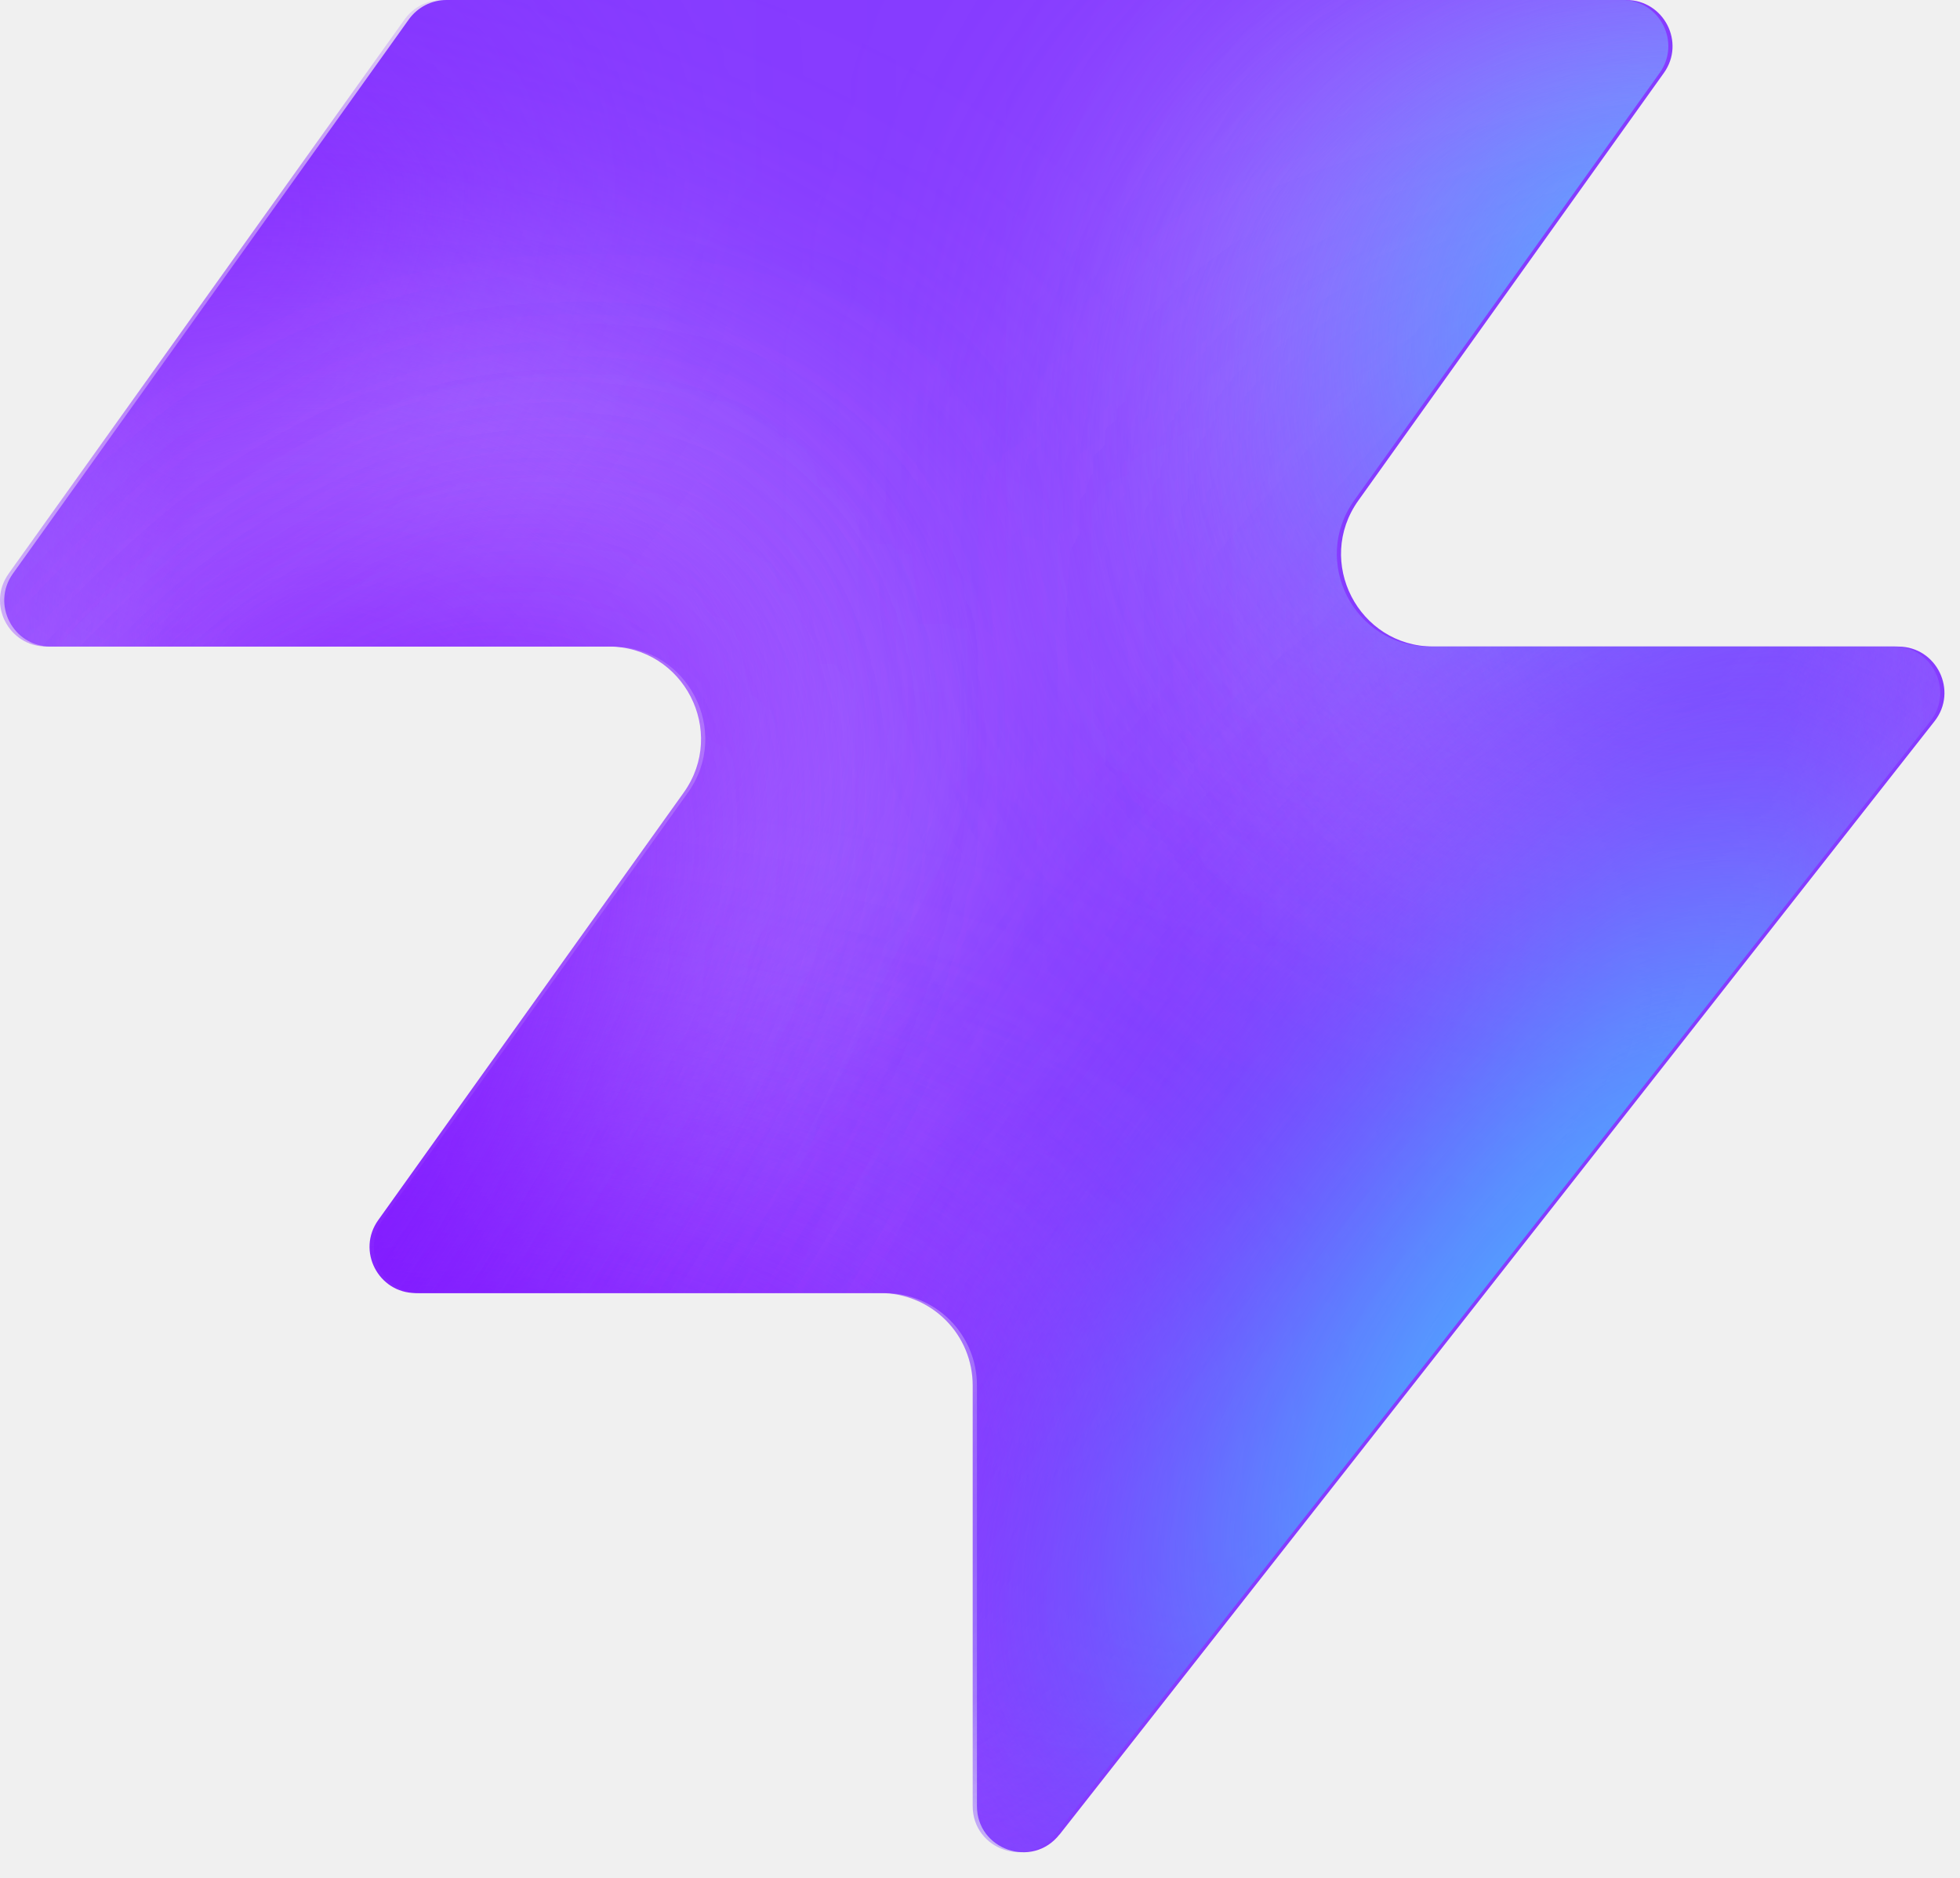
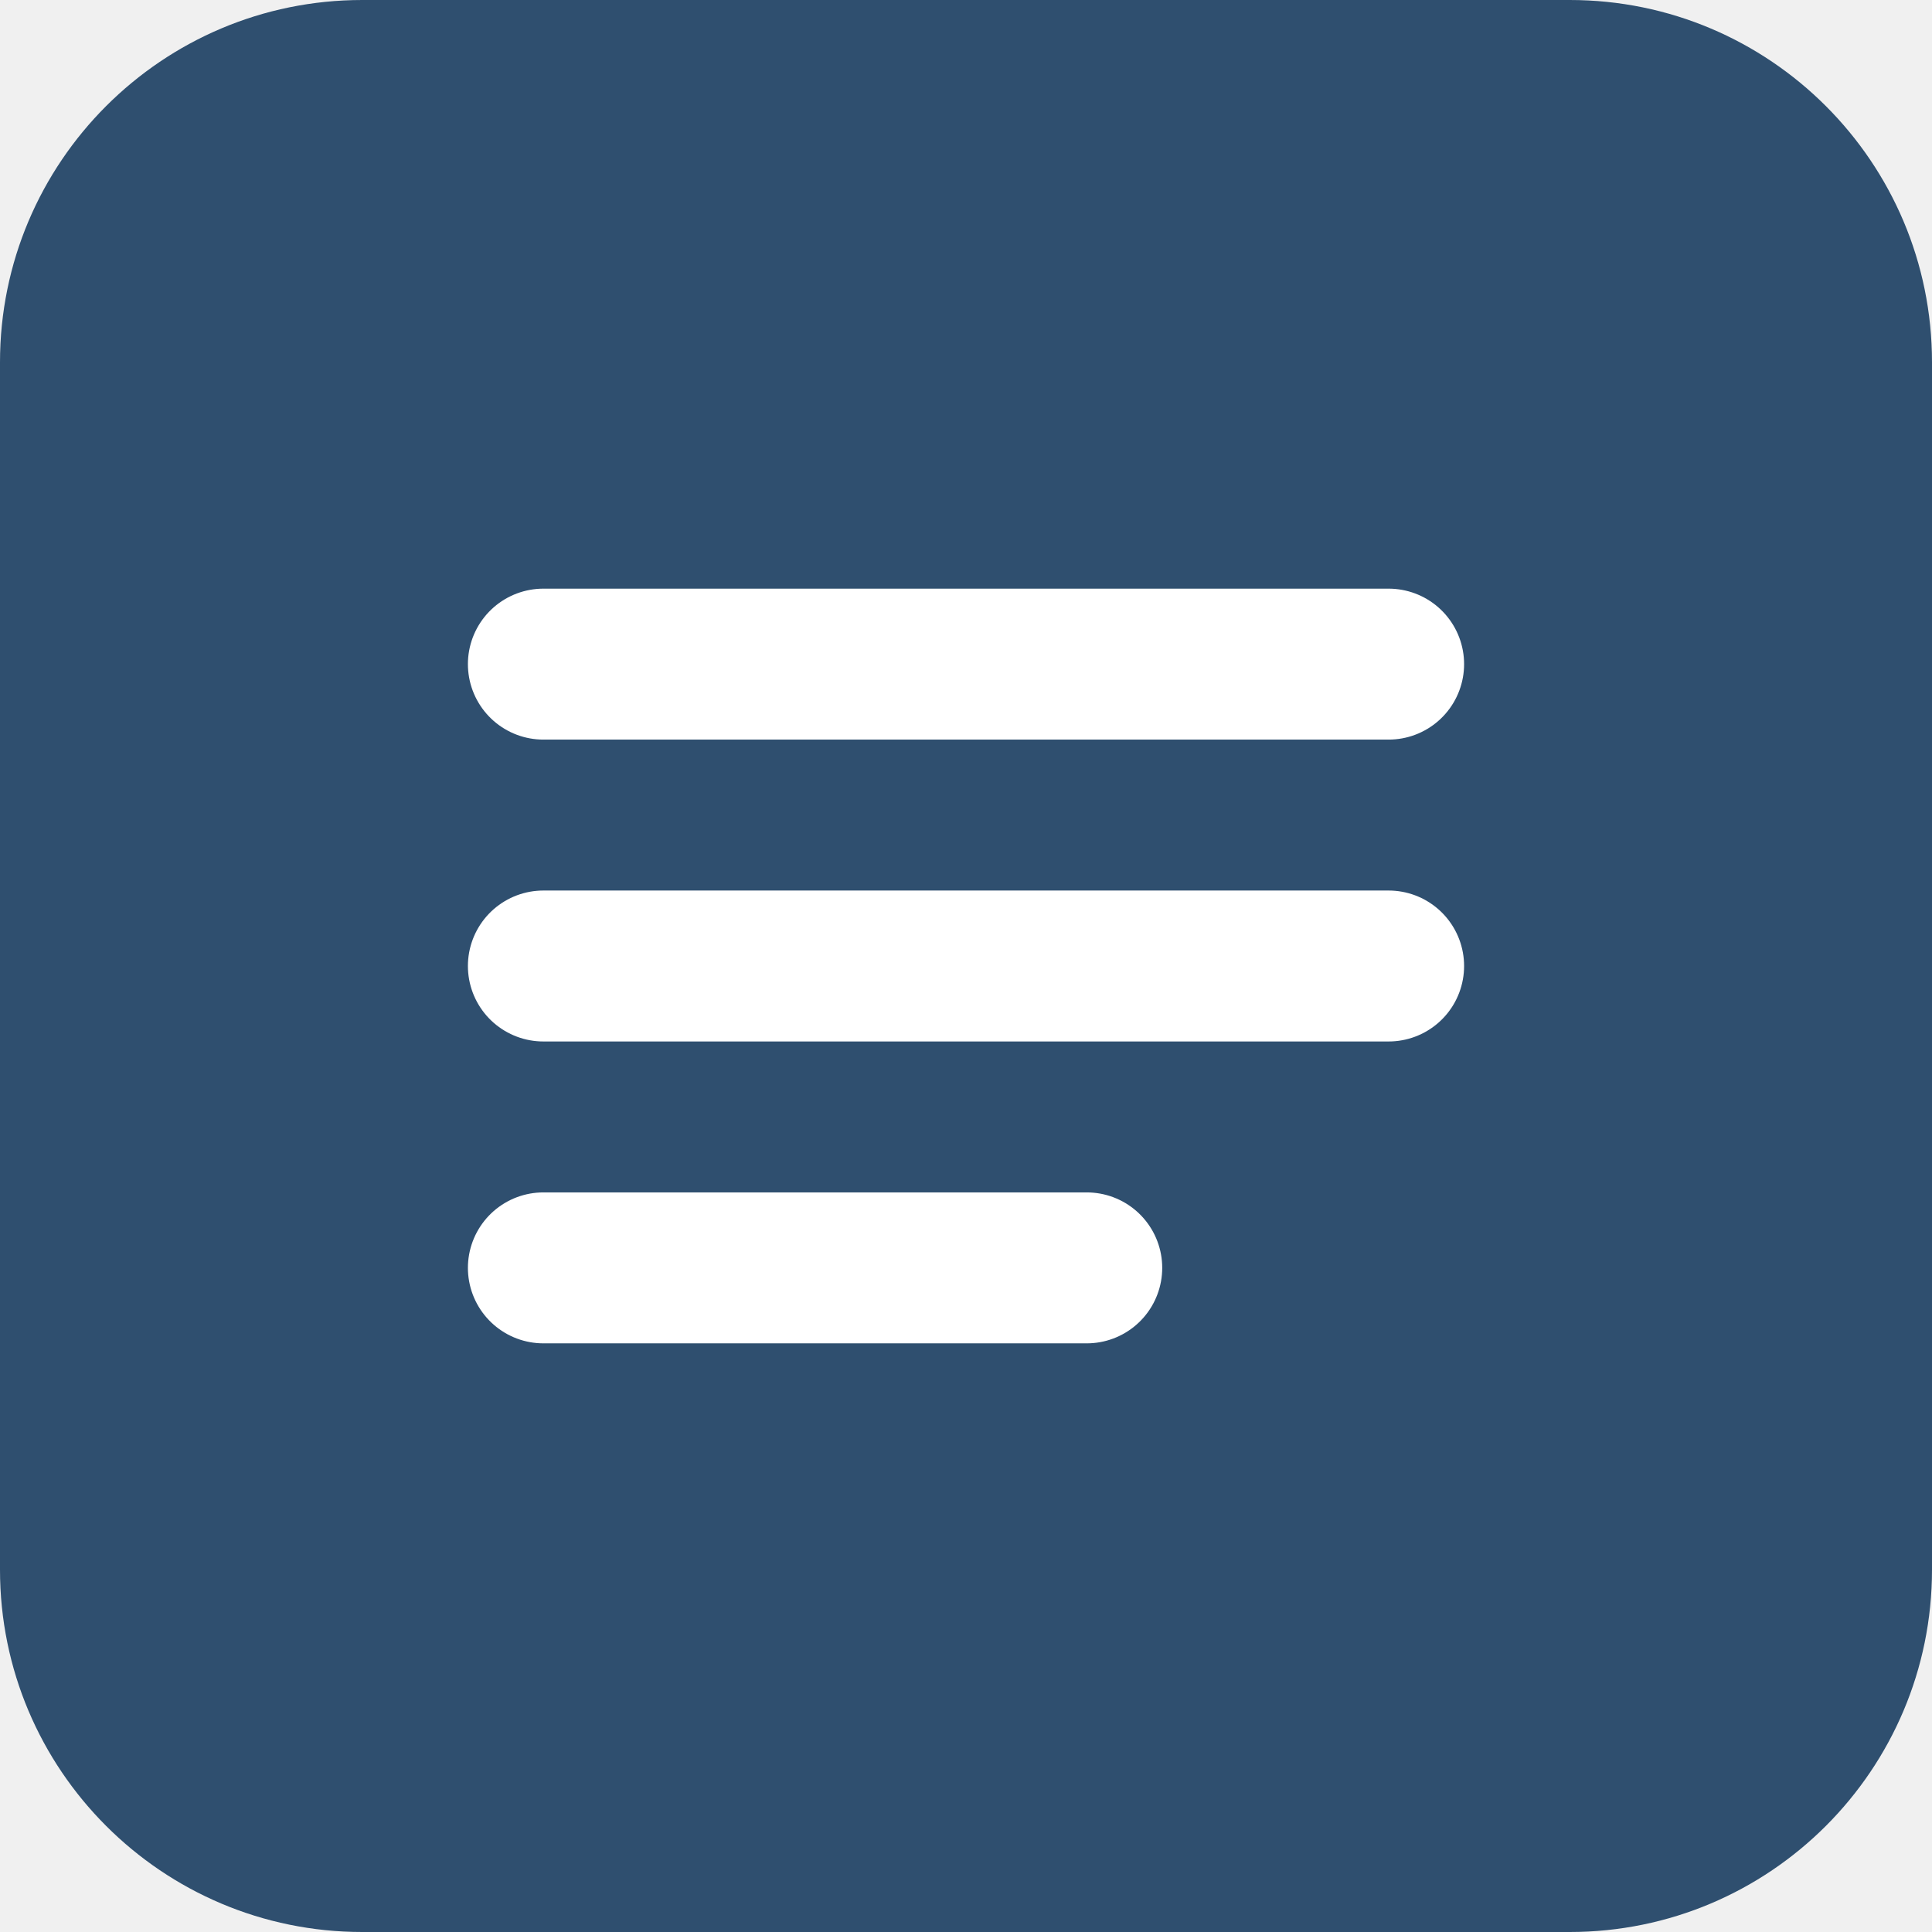
- <svg xmlns="http://www.w3.org/2000/svg" width="48" height="46" fill="none" viewBox="0 0 48 46">
-   <path fill="#863bff" d="M25.946 44.938c-.664.845-2.021.375-2.021-.698V33.937a2.26 2.26 0 0 0-2.262-2.262H10.287c-.92 0-1.456-1.04-.92-1.788l7.48-10.471c1.07-1.497 0-3.578-1.842-3.578H1.237c-.92 0-1.456-1.04-.92-1.788L10.013.474c.214-.297.556-.474.92-.474h28.894c.92 0 1.456 1.04.92 1.788l-7.48 10.471c-1.07 1.498 0 3.579 1.842 3.579h11.377c.943 0 1.473 1.088.89 1.83L25.947 44.94z" style="fill:#863bff;fill:color(display-p3 .525 .23 1);fill-opacity:1" />
-   <mask id="a" width="48" height="46" x="0" y="0" maskUnits="userSpaceOnUse" style="mask-type:alpha">
-     <path fill="#000" d="M25.842 44.938c-.664.844-2.021.375-2.021-.698V33.937a2.26 2.26 0 0 0-2.262-2.262H10.183c-.92 0-1.456-1.04-.92-1.788l7.48-10.471c1.07-1.498 0-3.579-1.842-3.579H1.133c-.92 0-1.456-1.04-.92-1.787L9.91.473c.214-.297.556-.474.92-.474h28.894c.92 0 1.456 1.04.92 1.788l-7.48 10.471c-1.07 1.498 0 3.578 1.842 3.578h11.377c.943 0 1.473 1.088.89 1.832L25.843 44.94z" style="fill:#000;fill-opacity:1" />
-   </mask>
-   <g mask="url(#a)">
-     <g filter="url(#b)">
-       <ellipse cx="5.508" cy="14.704" fill="#ede6ff" rx="5.508" ry="14.704" style="fill:#ede6ff;fill:color(display-p3 .927 .903 1);fill-opacity:1" transform="matrix(.00324 1 1 -.00324 -4.47 31.516)" />
-     </g>
-     <g filter="url(#c)">
-       <ellipse cx="10.399" cy="29.851" fill="#ede6ff" rx="10.399" ry="29.851" style="fill:#ede6ff;fill:color(display-p3 .927 .903 1);fill-opacity:1" transform="matrix(.00324 1 1 -.00324 -39.328 7.883)" />
-     </g>
-     <g filter="url(#d)">
-       <ellipse cx="5.508" cy="30.487" fill="#7e14ff" rx="5.508" ry="30.487" style="fill:#7e14ff;fill:color(display-p3 .492 .077 1);fill-opacity:1" transform="rotate(89.814 -25.913 -14.639)scale(1 -1)" />
-     </g>
-     <g filter="url(#e)">
-       <ellipse cx="5.508" cy="30.599" fill="#7e14ff" rx="5.508" ry="30.599" style="fill:#7e14ff;fill:color(display-p3 .492 .077 1);fill-opacity:1" transform="rotate(89.814 -32.644 -3.334)scale(1 -1)" />
-     </g>
-     <g filter="url(#f)">
-       <ellipse cx="5.508" cy="30.599" fill="#7e14ff" rx="5.508" ry="30.599" style="fill:#7e14ff;fill:color(display-p3 .492 .077 1);fill-opacity:1" transform="matrix(.00324 1 1 -.00324 -34.34 30.47)" />
-     </g>
-     <g filter="url(#g)">
-       <ellipse cx="14.072" cy="22.078" fill="#ede6ff" rx="14.072" ry="22.078" style="fill:#ede6ff;fill:color(display-p3 .927 .903 1);fill-opacity:1" transform="rotate(93.35 24.506 48.493)scale(-1 1)" />
-     </g>
-     <g filter="url(#h)">
-       <ellipse cx="3.47" cy="21.501" fill="#7e14ff" rx="3.47" ry="21.501" style="fill:#7e14ff;fill:color(display-p3 .492 .077 1);fill-opacity:1" transform="rotate(89.009 28.708 47.59)scale(-1 1)" />
-     </g>
-     <g filter="url(#i)">
-       <ellipse cx="3.47" cy="21.501" fill="#7e14ff" rx="3.47" ry="21.501" style="fill:#7e14ff;fill:color(display-p3 .492 .077 1);fill-opacity:1" transform="rotate(89.009 28.708 47.59)scale(-1 1)" />
-     </g>
-     <g filter="url(#j)">
-       <ellipse cx=".387" cy="8.972" fill="#7e14ff" rx="4.407" ry="29.108" style="fill:#7e14ff;fill:color(display-p3 .492 .077 1);fill-opacity:1" transform="rotate(39.51 .387 8.972)" />
-     </g>
-     <g filter="url(#k)">
-       <ellipse cx="47.523" cy="-6.092" fill="#7e14ff" rx="4.407" ry="29.108" style="fill:#7e14ff;fill:color(display-p3 .492 .077 1);fill-opacity:1" transform="rotate(37.892 47.523 -6.092)" />
-     </g>
-     <g filter="url(#l)">
-       <ellipse cx="41.412" cy="6.333" fill="#47bfff" rx="5.971" ry="9.665" style="fill:#47bfff;fill:color(display-p3 .28 .748 1);fill-opacity:1" transform="rotate(37.892 41.412 6.333)" />
-     </g>
-     <g filter="url(#m)">
-       <ellipse cx="-1.879" cy="38.332" fill="#7e14ff" rx="4.407" ry="29.108" style="fill:#7e14ff;fill:color(display-p3 .492 .077 1);fill-opacity:1" transform="rotate(37.892 -1.88 38.332)" />
-     </g>
-     <g filter="url(#n)">
-       <ellipse cx="-1.879" cy="38.332" fill="#7e14ff" rx="4.407" ry="29.108" style="fill:#7e14ff;fill:color(display-p3 .492 .077 1);fill-opacity:1" transform="rotate(37.892 -1.88 38.332)" />
-     </g>
-     <g filter="url(#o)">
-       <ellipse cx="35.651" cy="29.907" fill="#7e14ff" rx="4.407" ry="29.108" style="fill:#7e14ff;fill:color(display-p3 .492 .077 1);fill-opacity:1" transform="rotate(37.892 35.651 29.907)" />
-     </g>
-     <g filter="url(#p)">
-       <ellipse cx="38.418" cy="32.4" fill="#47bfff" rx="5.971" ry="15.297" style="fill:#47bfff;fill:color(display-p3 .28 .748 1);fill-opacity:1" transform="rotate(37.892 38.418 32.4)" />
-     </g>
-   </g>
-   <defs>
-     <filter id="b" width="60.045" height="41.654" x="-19.77" y="16.149" color-interpolation-filters="sRGB" filterUnits="userSpaceOnUse">
-       <feFlood flood-opacity="0" result="BackgroundImageFix" />
-       <feBlend in="SourceGraphic" in2="BackgroundImageFix" result="shape" />
-       <feGaussianBlur result="effect1_foregroundBlur_2002_17158" stdDeviation="7.659" />
-     </filter>
-     <filter id="c" width="90.34" height="51.437" x="-54.613" y="-7.533" color-interpolation-filters="sRGB" filterUnits="userSpaceOnUse">
-       <feFlood flood-opacity="0" result="BackgroundImageFix" />
-       <feBlend in="SourceGraphic" in2="BackgroundImageFix" result="shape" />
-       <feGaussianBlur result="effect1_foregroundBlur_2002_17158" stdDeviation="7.659" />
-     </filter>
-     <filter id="d" width="79.355" height="29.4" x="-49.64" y="2.03" color-interpolation-filters="sRGB" filterUnits="userSpaceOnUse">
-       <feFlood flood-opacity="0" result="BackgroundImageFix" />
-       <feBlend in="SourceGraphic" in2="BackgroundImageFix" result="shape" />
-       <feGaussianBlur result="effect1_foregroundBlur_2002_17158" stdDeviation="4.596" />
-     </filter>
-     <filter id="e" width="79.579" height="29.4" x="-45.045" y="20.029" color-interpolation-filters="sRGB" filterUnits="userSpaceOnUse">
-       <feFlood flood-opacity="0" result="BackgroundImageFix" />
-       <feBlend in="SourceGraphic" in2="BackgroundImageFix" result="shape" />
-       <feGaussianBlur result="effect1_foregroundBlur_2002_17158" stdDeviation="4.596" />
-     </filter>
-     <filter id="f" width="79.579" height="29.4" x="-43.513" y="21.178" color-interpolation-filters="sRGB" filterUnits="userSpaceOnUse">
-       <feFlood flood-opacity="0" result="BackgroundImageFix" />
-       <feBlend in="SourceGraphic" in2="BackgroundImageFix" result="shape" />
-       <feGaussianBlur result="effect1_foregroundBlur_2002_17158" stdDeviation="4.596" />
-     </filter>
-     <filter id="g" width="74.749" height="58.852" x="15.756" y="-17.901" color-interpolation-filters="sRGB" filterUnits="userSpaceOnUse">
-       <feFlood flood-opacity="0" result="BackgroundImageFix" />
-       <feBlend in="SourceGraphic" in2="BackgroundImageFix" result="shape" />
-       <feGaussianBlur result="effect1_foregroundBlur_2002_17158" stdDeviation="7.659" />
-     </filter>
-     <filter id="h" width="61.377" height="25.362" x="23.548" y="2.284" color-interpolation-filters="sRGB" filterUnits="userSpaceOnUse">
-       <feFlood flood-opacity="0" result="BackgroundImageFix" />
-       <feBlend in="SourceGraphic" in2="BackgroundImageFix" result="shape" />
-       <feGaussianBlur result="effect1_foregroundBlur_2002_17158" stdDeviation="4.596" />
-     </filter>
-     <filter id="i" width="61.377" height="25.362" x="23.548" y="2.284" color-interpolation-filters="sRGB" filterUnits="userSpaceOnUse">
-       <feFlood flood-opacity="0" result="BackgroundImageFix" />
-       <feBlend in="SourceGraphic" in2="BackgroundImageFix" result="shape" />
-       <feGaussianBlur result="effect1_foregroundBlur_2002_17158" stdDeviation="4.596" />
-     </filter>
-     <filter id="j" width="56.045" height="63.649" x="-27.636" y="-22.853" color-interpolation-filters="sRGB" filterUnits="userSpaceOnUse">
-       <feFlood flood-opacity="0" result="BackgroundImageFix" />
-       <feBlend in="SourceGraphic" in2="BackgroundImageFix" result="shape" />
-       <feGaussianBlur result="effect1_foregroundBlur_2002_17158" stdDeviation="4.596" />
-     </filter>
-     <filter id="k" width="54.814" height="64.646" x="20.116" y="-38.415" color-interpolation-filters="sRGB" filterUnits="userSpaceOnUse">
-       <feFlood flood-opacity="0" result="BackgroundImageFix" />
-       <feBlend in="SourceGraphic" in2="BackgroundImageFix" result="shape" />
-       <feGaussianBlur result="effect1_foregroundBlur_2002_17158" stdDeviation="4.596" />
-     </filter>
-     <filter id="l" width="33.541" height="35.313" x="24.641" y="-11.323" color-interpolation-filters="sRGB" filterUnits="userSpaceOnUse">
-       <feFlood flood-opacity="0" result="BackgroundImageFix" />
-       <feBlend in="SourceGraphic" in2="BackgroundImageFix" result="shape" />
-       <feGaussianBlur result="effect1_foregroundBlur_2002_17158" stdDeviation="4.596" />
-     </filter>
-     <filter id="m" width="54.814" height="64.646" x="-29.286" y="6.009" color-interpolation-filters="sRGB" filterUnits="userSpaceOnUse">
-       <feFlood flood-opacity="0" result="BackgroundImageFix" />
-       <feBlend in="SourceGraphic" in2="BackgroundImageFix" result="shape" />
-       <feGaussianBlur result="effect1_foregroundBlur_2002_17158" stdDeviation="4.596" />
-     </filter>
-     <filter id="n" width="54.814" height="64.646" x="-29.286" y="6.009" color-interpolation-filters="sRGB" filterUnits="userSpaceOnUse">
-       <feFlood flood-opacity="0" result="BackgroundImageFix" />
-       <feBlend in="SourceGraphic" in2="BackgroundImageFix" result="shape" />
-       <feGaussianBlur result="effect1_foregroundBlur_2002_17158" stdDeviation="4.596" />
-     </filter>
-     <filter id="o" width="54.814" height="64.646" x="8.244" y="-2.416" color-interpolation-filters="sRGB" filterUnits="userSpaceOnUse">
-       <feFlood flood-opacity="0" result="BackgroundImageFix" />
-       <feBlend in="SourceGraphic" in2="BackgroundImageFix" result="shape" />
-       <feGaussianBlur result="effect1_foregroundBlur_2002_17158" stdDeviation="4.596" />
-     </filter>
-     <filter id="p" width="39.409" height="43.623" x="18.713" y="10.588" color-interpolation-filters="sRGB" filterUnits="userSpaceOnUse">
-       <feFlood flood-opacity="0" result="BackgroundImageFix" />
-       <feBlend in="SourceGraphic" in2="BackgroundImageFix" result="shape" />
-       <feGaussianBlur result="effect1_foregroundBlur_2002_17158" stdDeviation="4.596" />
-     </filter>
-   </defs>
+ <svg xmlns="http://www.w3.org/2000/svg" viewBox="0 0 32 32">
+   <rect width="32" height="32" rx="6" fill="#2f4f6f" />
+   <path d="M9 11h14M9 16h14M9 21h9" stroke="#fff" stroke-width="2.5" stroke-linecap="round" />
</svg>
